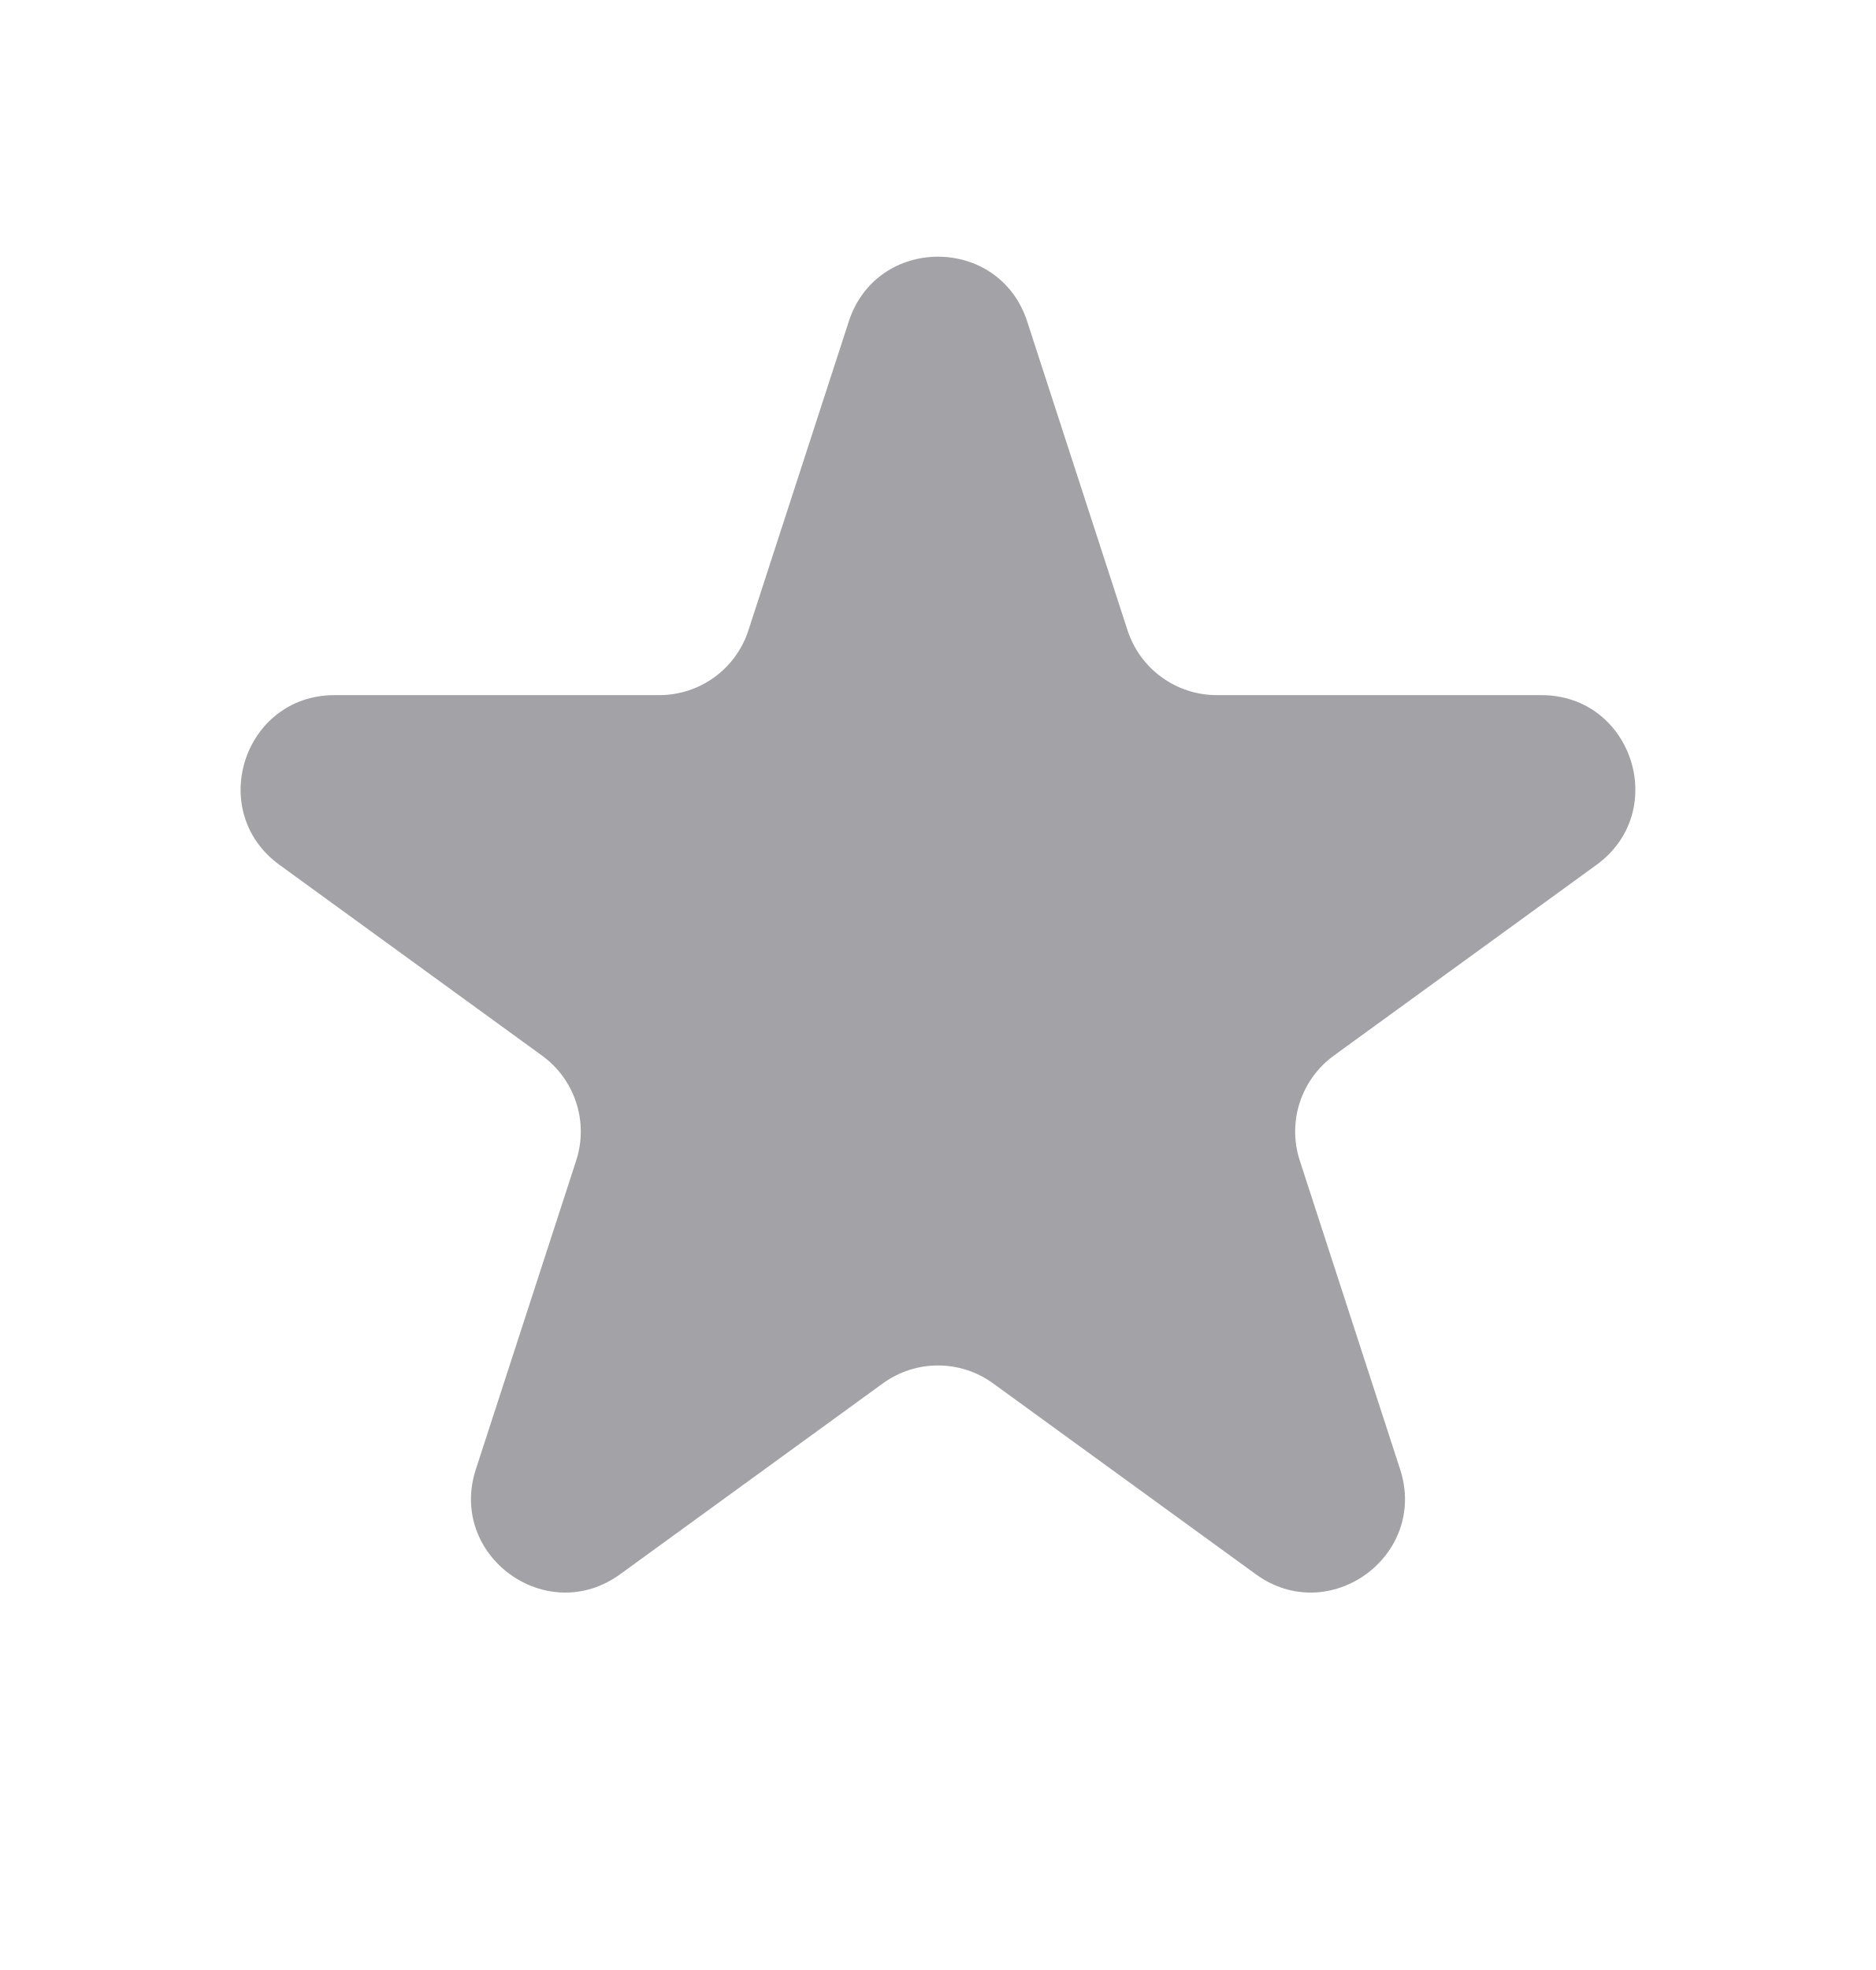
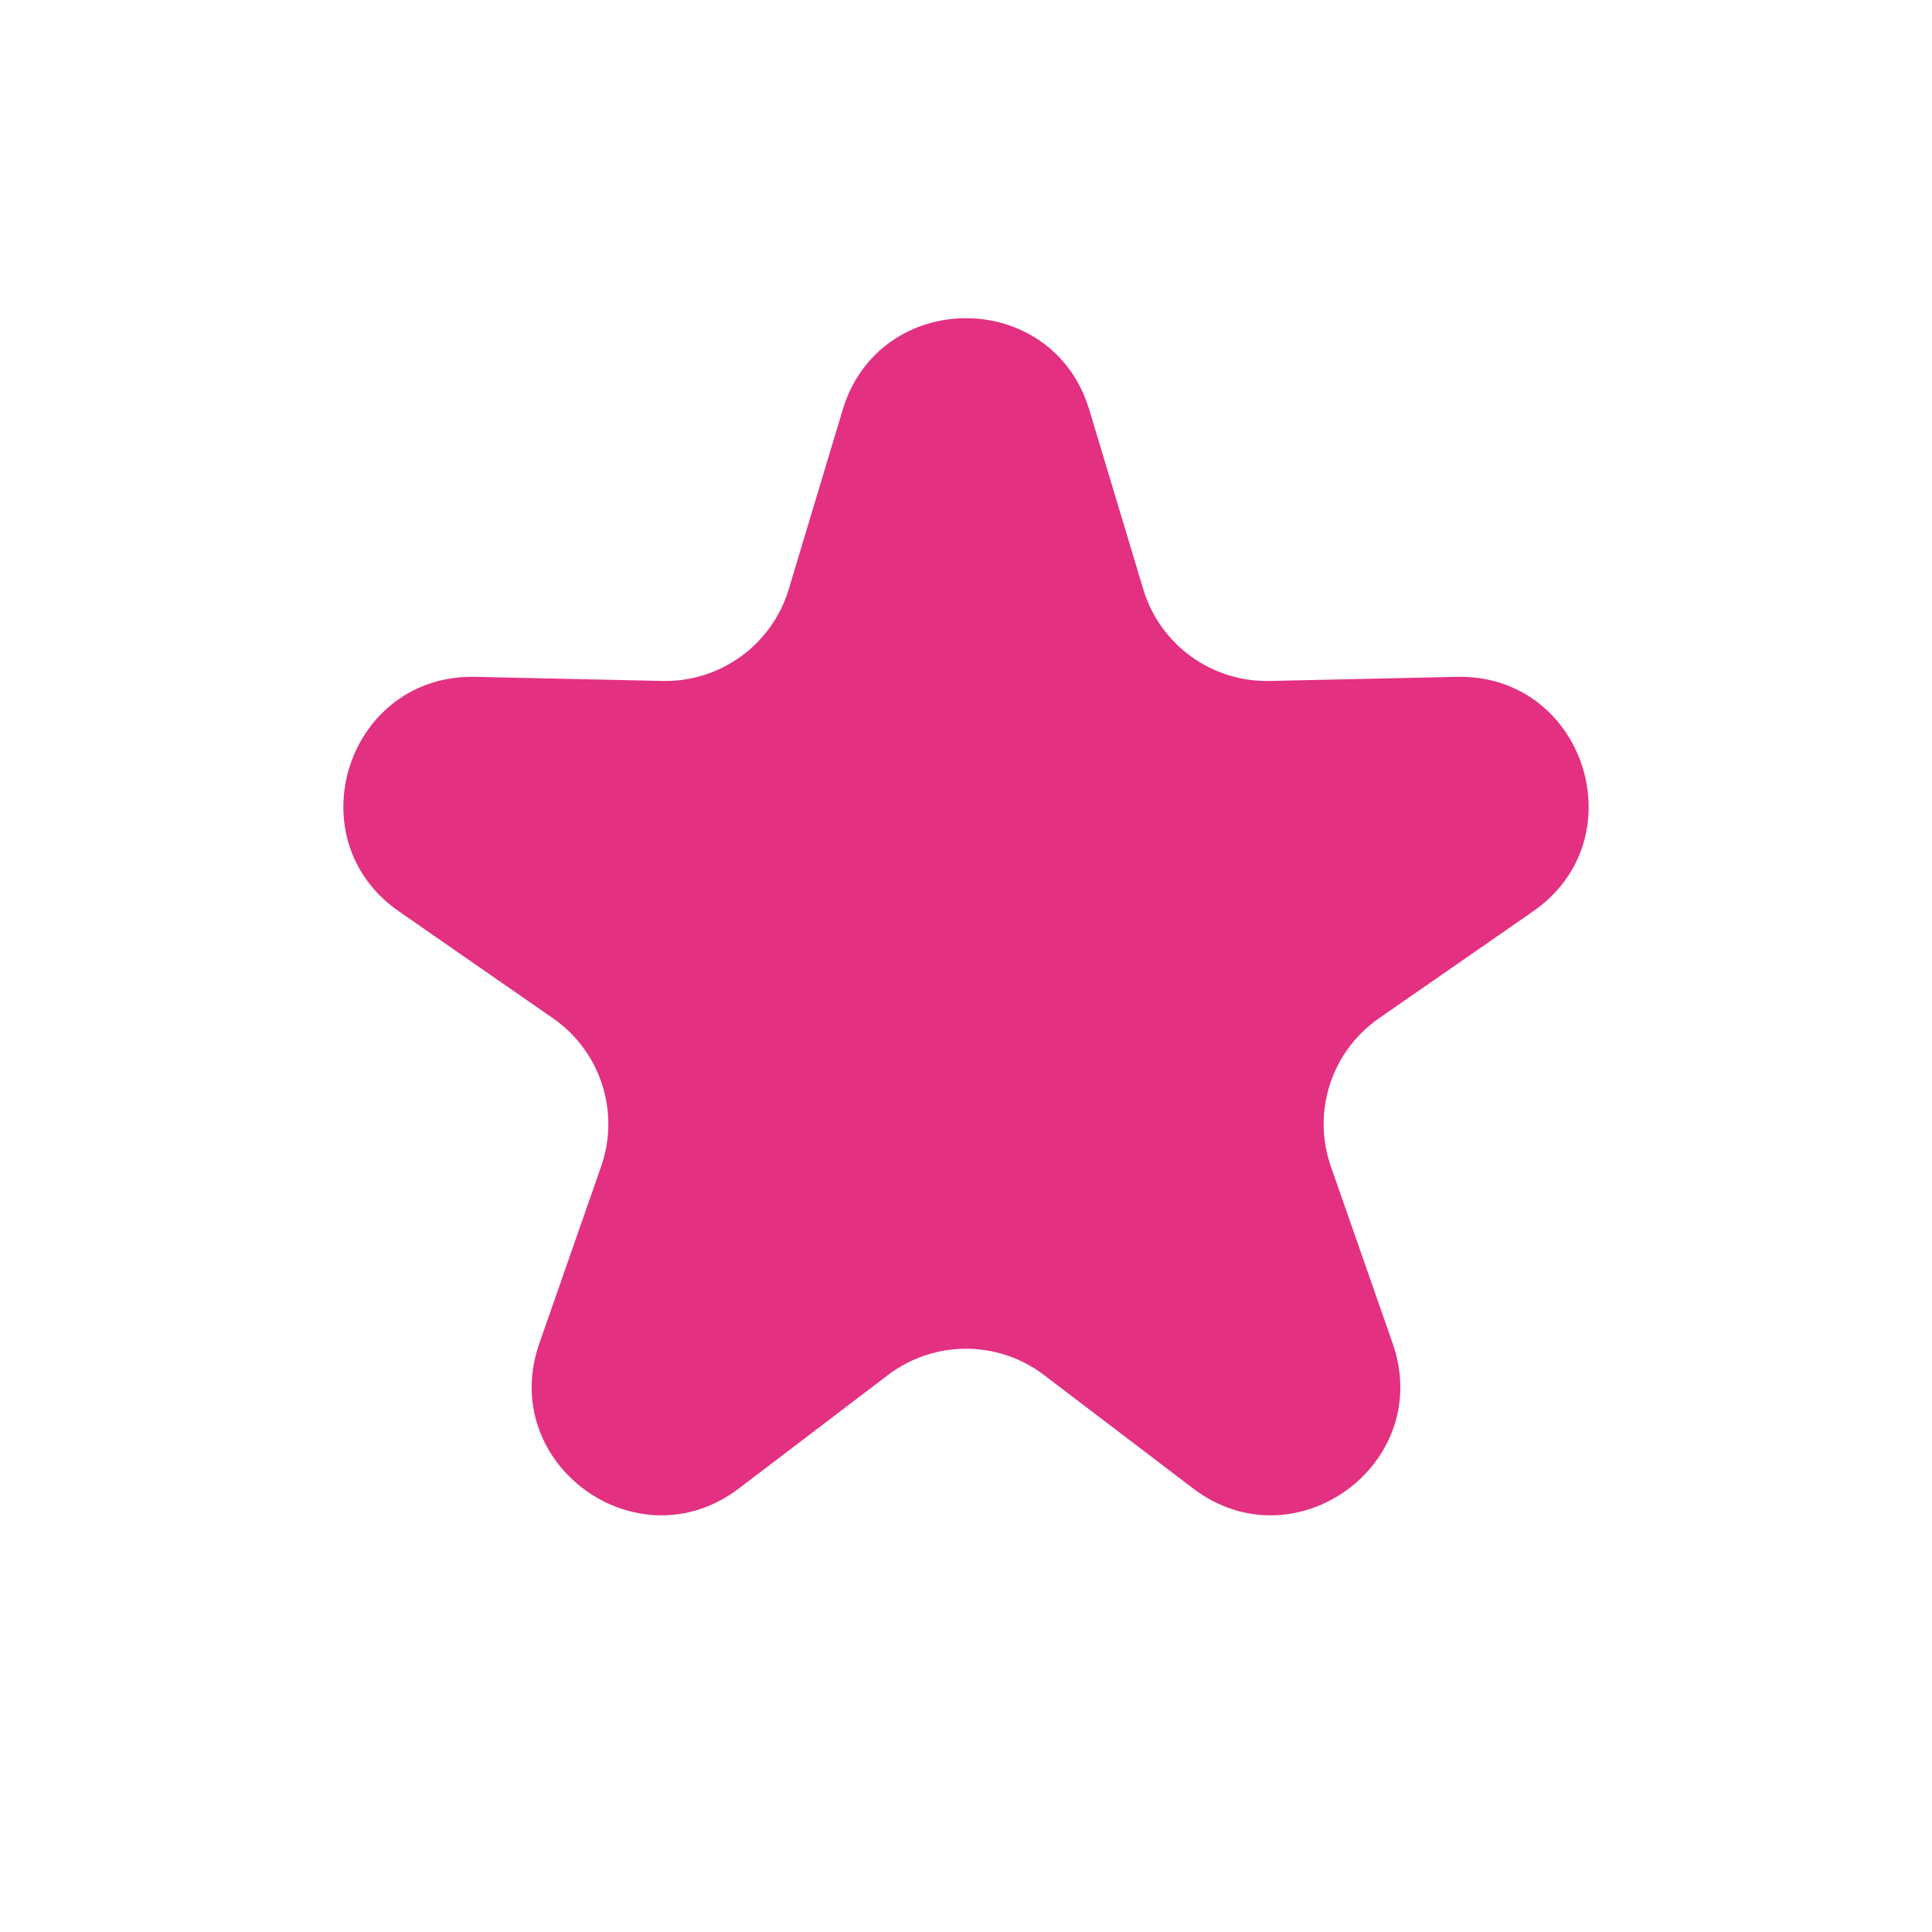
- <svg xmlns="http://www.w3.org/2000/svg" width="20" height="21" viewBox="0 0 20 21" fill="none">
+ <svg xmlns="http://www.w3.org/2000/svg" width="30" height="30" viewBox="0 0 30 30" fill="none">
  <g id="Q_StarIcon">
-     <path id="Star 1" d="M9.049 3.427C9.348 2.506 10.652 2.506 10.951 3.427L12.021 6.719C12.155 7.131 12.539 7.41 12.972 7.41H16.433C17.402 7.41 17.804 8.649 17.021 9.219L14.22 11.253C13.87 11.508 13.723 11.959 13.857 12.371L14.927 15.663C15.226 16.584 14.172 17.351 13.388 16.781L10.588 14.747C10.237 14.492 9.763 14.492 9.412 14.747L6.612 16.781C5.828 17.351 4.774 16.584 5.073 15.663L6.143 12.371C6.277 11.959 6.13 11.508 5.779 11.253L2.979 9.219C2.196 8.649 2.598 7.41 3.567 7.41H7.028C7.462 7.41 7.846 7.131 7.979 6.719L9.049 3.427Z" fill="#A3A3A7" />
+     <path id="Star 1" d="M13.085 6.365C13.656 4.467 16.344 4.466 16.915 6.365L17.753 9.151C18.012 10.011 18.814 10.593 19.712 10.574L22.621 10.51C24.603 10.467 25.433 13.023 23.804 14.153L21.414 15.811C20.675 16.323 20.369 17.265 20.666 18.114L21.625 20.86C22.279 22.732 20.104 24.312 18.526 23.112L16.211 21.351C15.495 20.807 14.505 20.807 13.789 21.351L11.474 23.112C9.896 24.312 7.721 22.732 8.375 20.86L9.334 18.114C9.631 17.265 9.325 16.323 8.586 15.811L6.196 14.153C4.567 13.023 5.397 10.467 7.379 10.51L10.288 10.574C11.186 10.593 11.988 10.011 12.247 9.151L13.085 6.365Z" fill="#E33081" />
  </g>
</svg>
